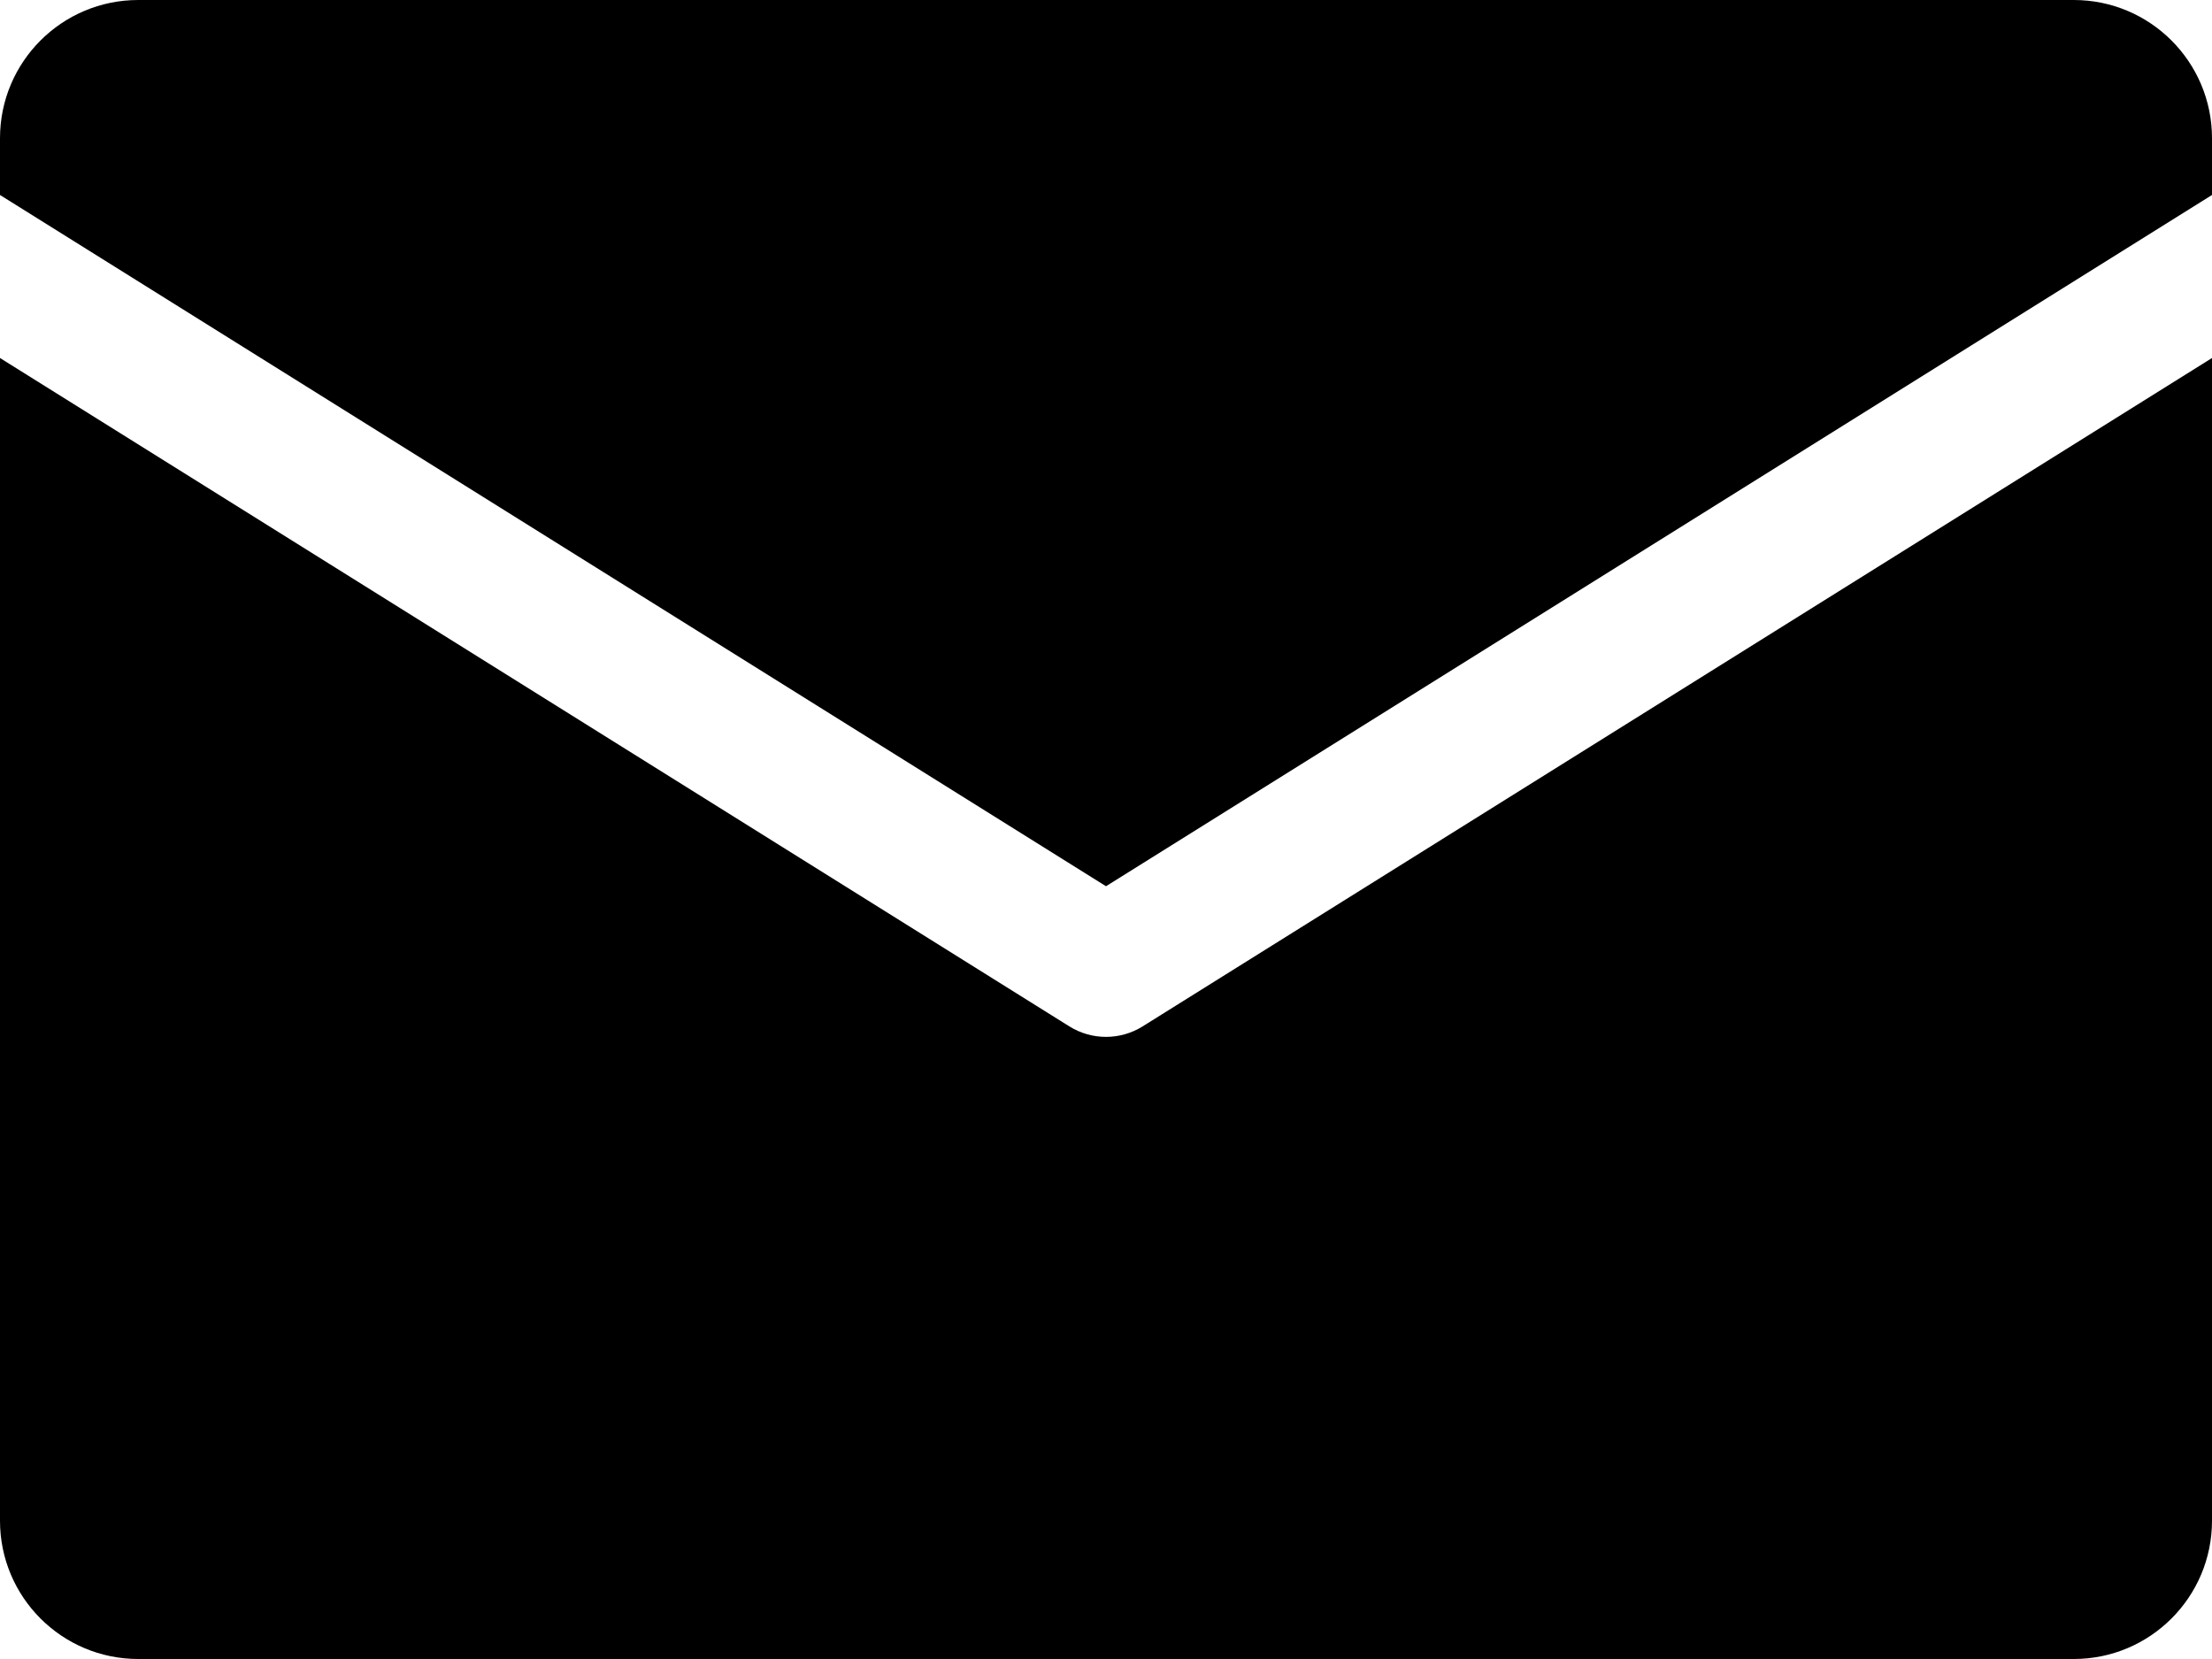
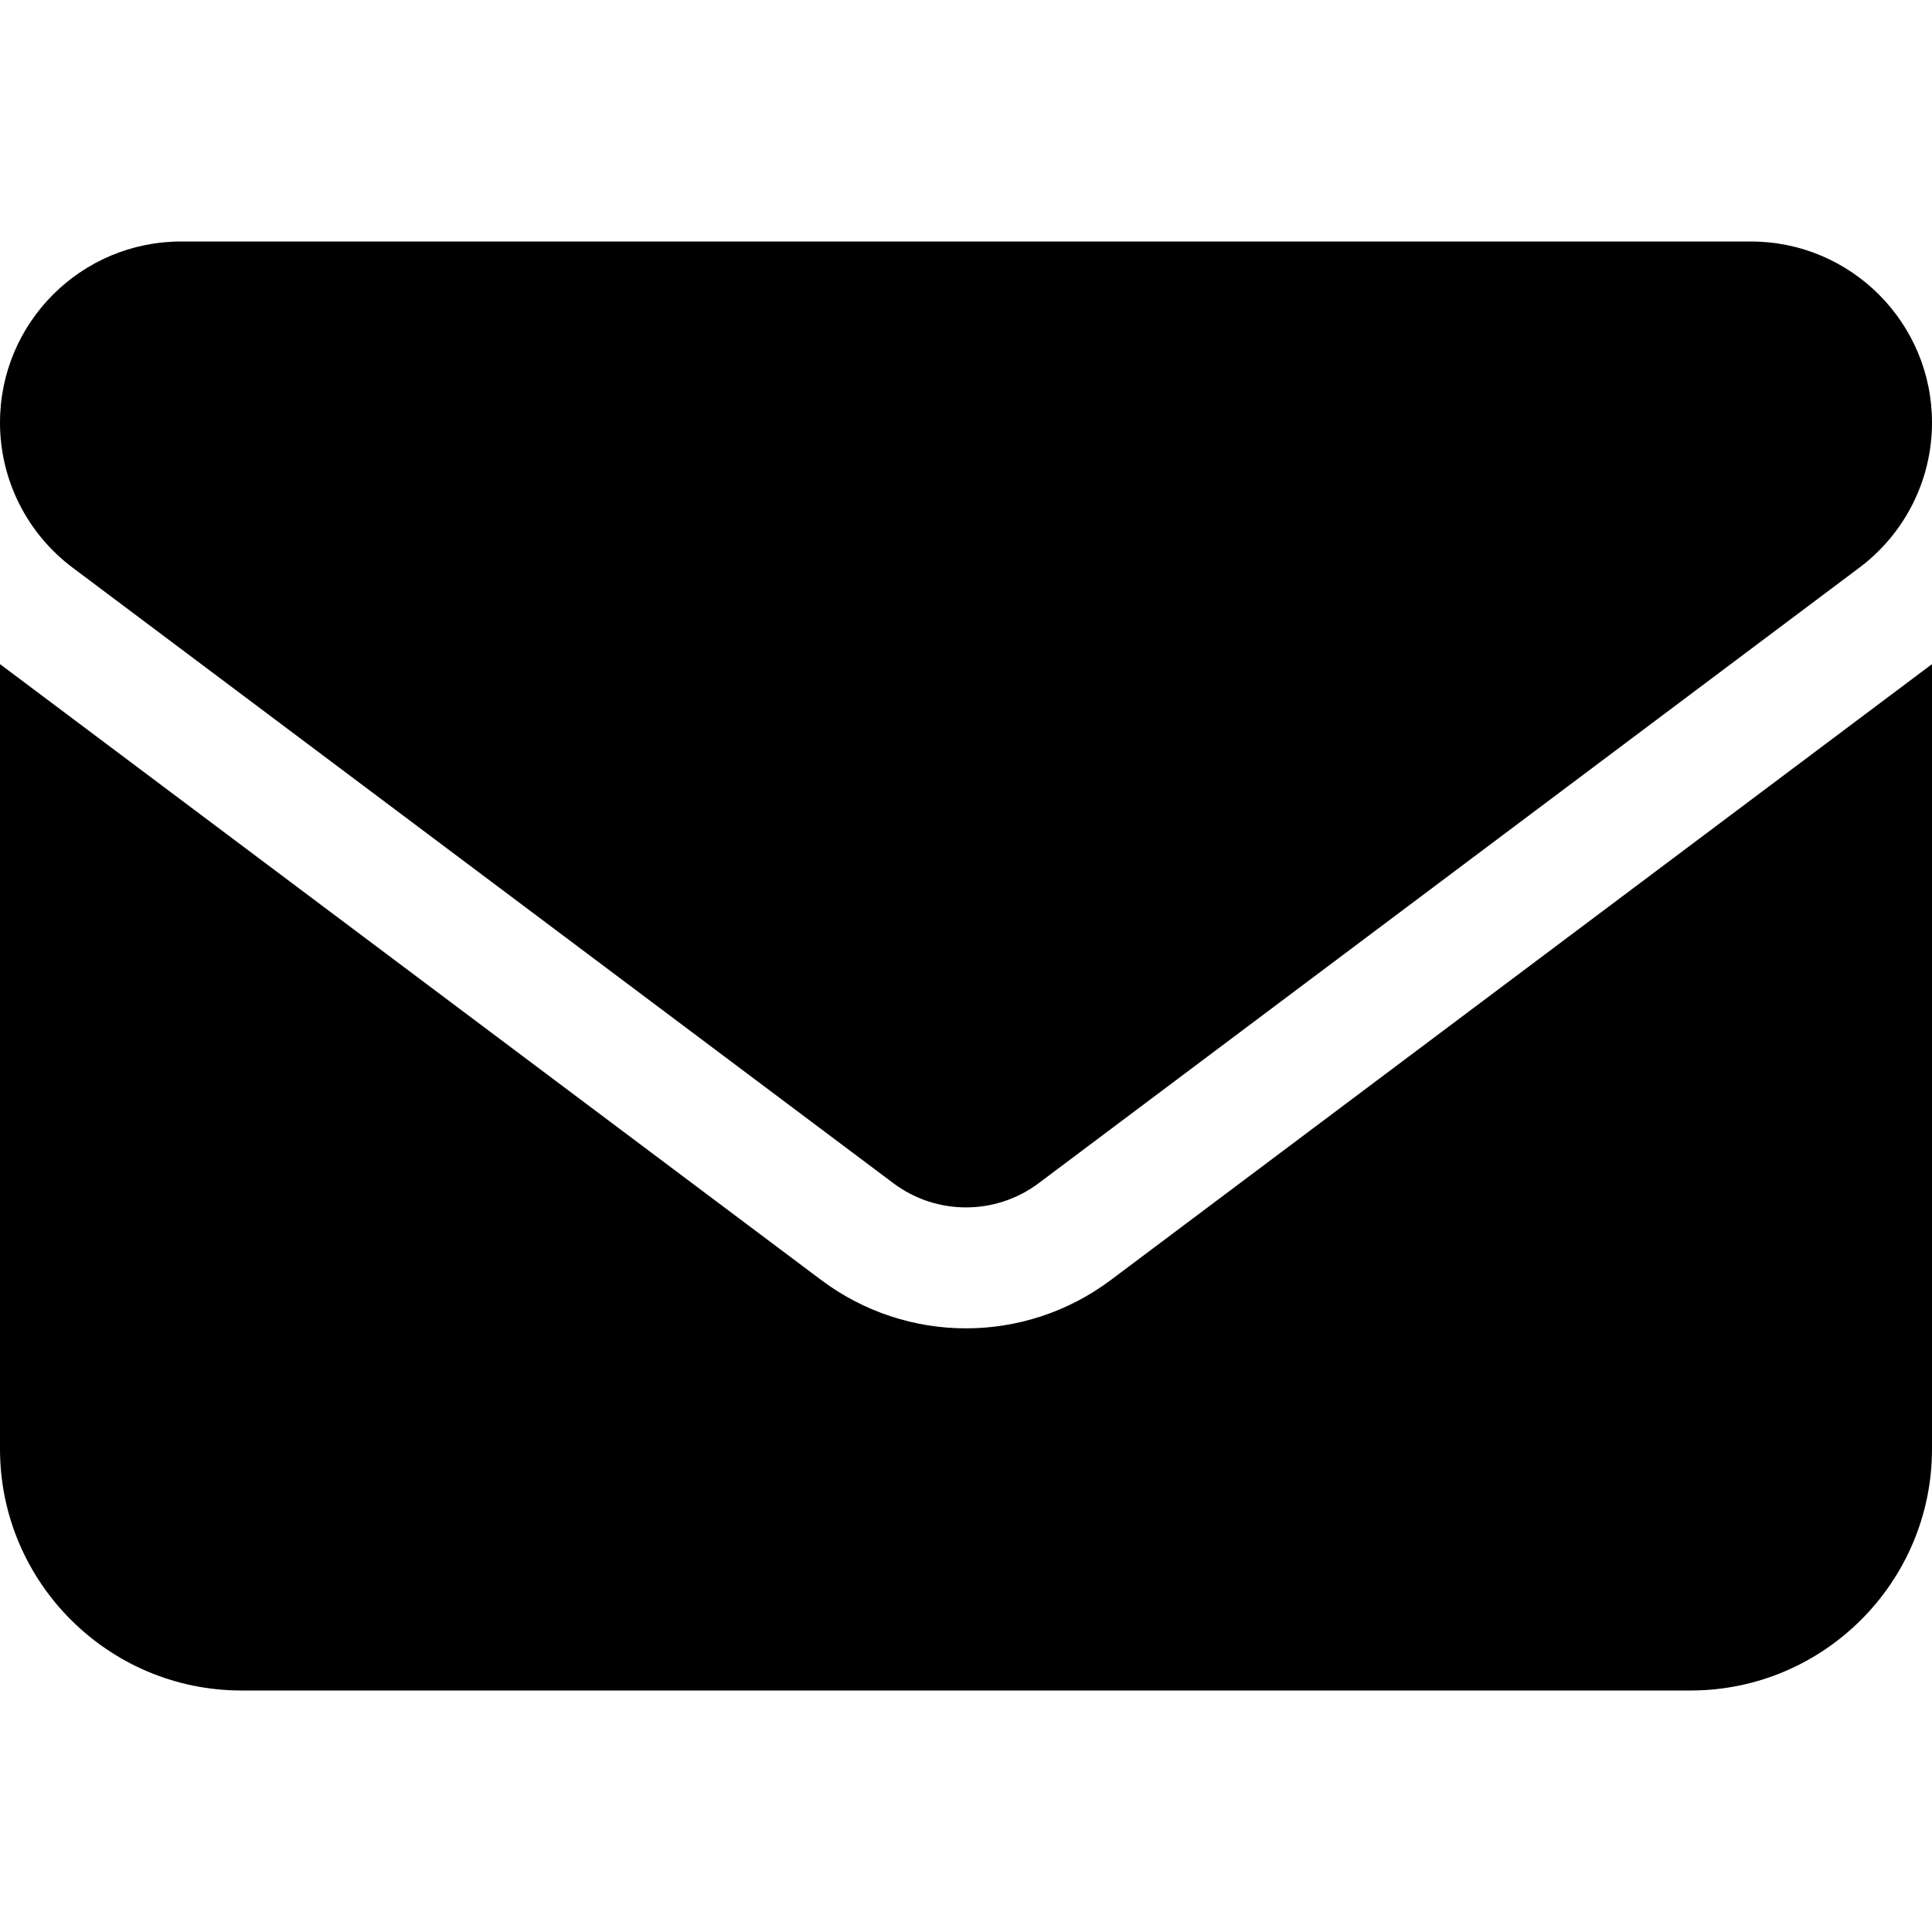
- <svg xmlns="http://www.w3.org/2000/svg" viewBox="0 0 128 96" id="email">
-   <path d="M0 11.283V8a8 8 0 0 1 8-8h112a8 8 0 0 1 8 8v3.283l-64 40zm66.12 48.11a4.004 4.004 0 0 1-4.24 0L0 20.717V88a8 8 0 0 0 8 8h112a8 8 0 0 0 8-8V20.717z" />
+ <svg xmlns="http://www.w3.org/2000/svg" viewBox="0 0 512 512">
+   <path d="M48 64C21.5 64 0 85.5 0 112c0 15.1 7.1 29.3 19.2 38.4L236.8 313.6c11.4 8.5 27 8.5 38.4 0L492.8 150.4c12.1-9.1 19.2-23.3 19.2-38.4c0-26.5-21.5-48-48-48H48zM0 176V384c0 35.3 28.7 64 64 64H448c35.3 0 64-28.7 64-64V176L294.4 339.2c-22.8 17.1-54 17.1-76.8 0L0 176z" />
</svg>
